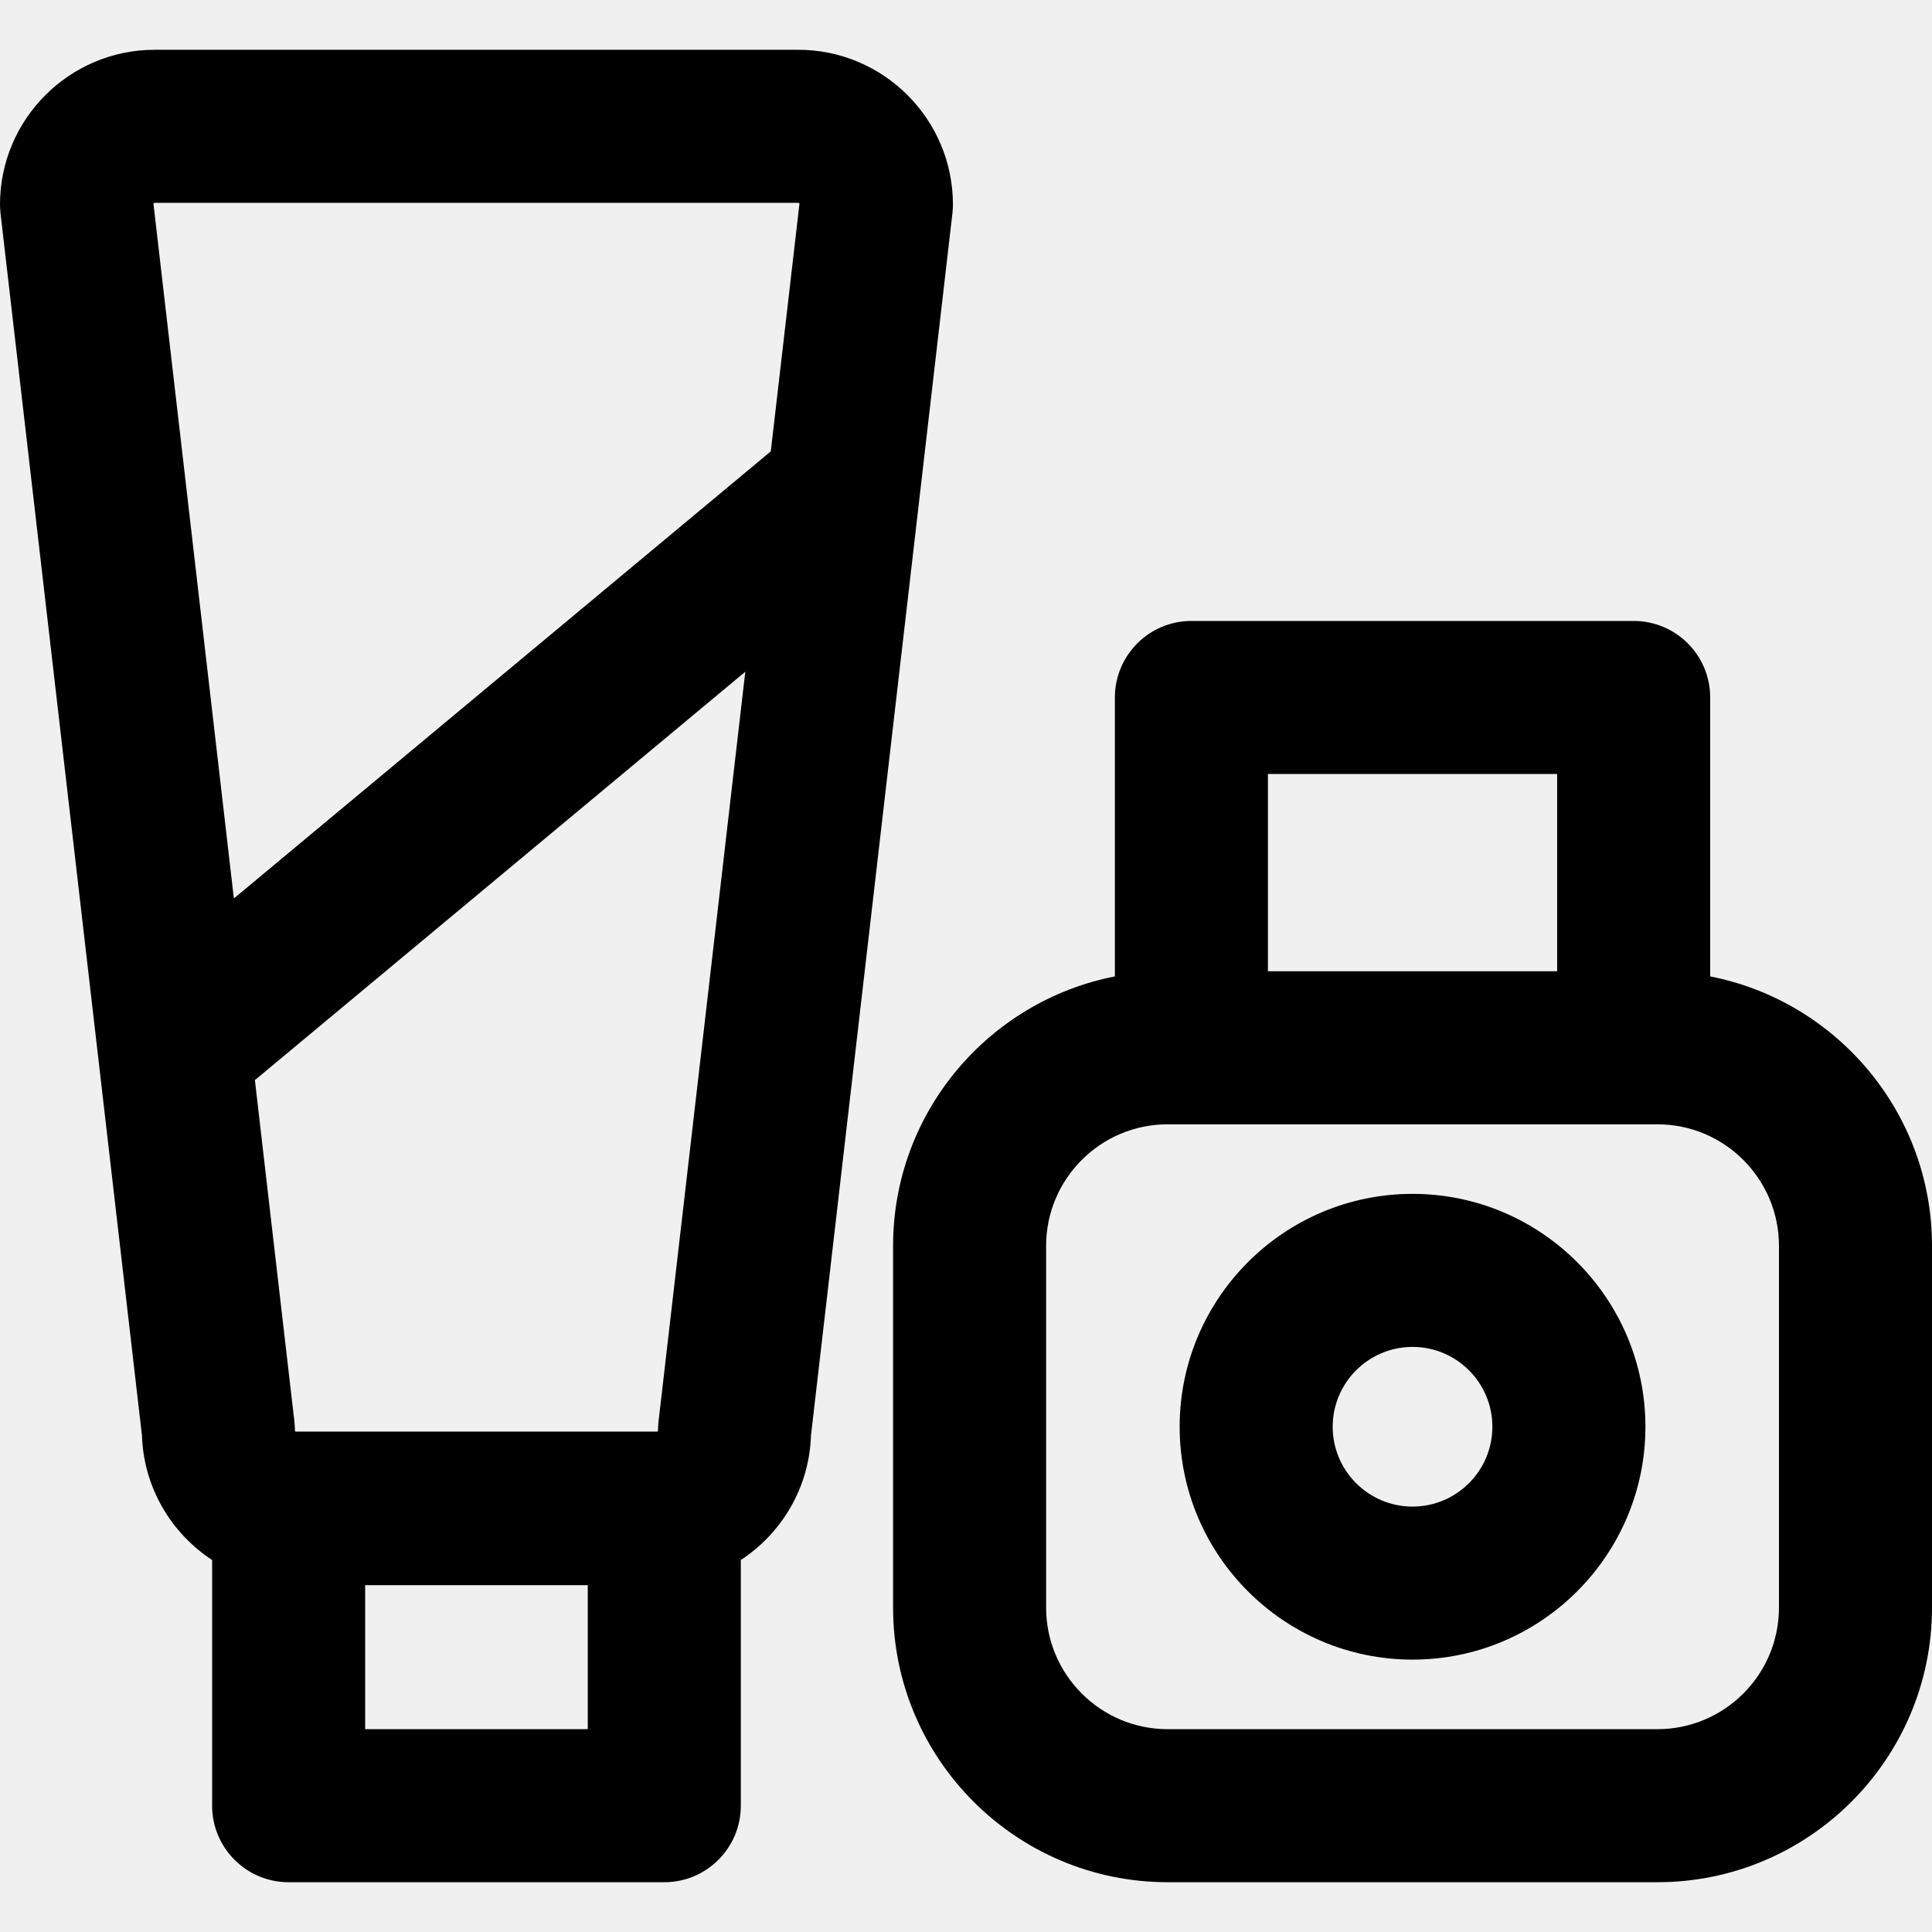
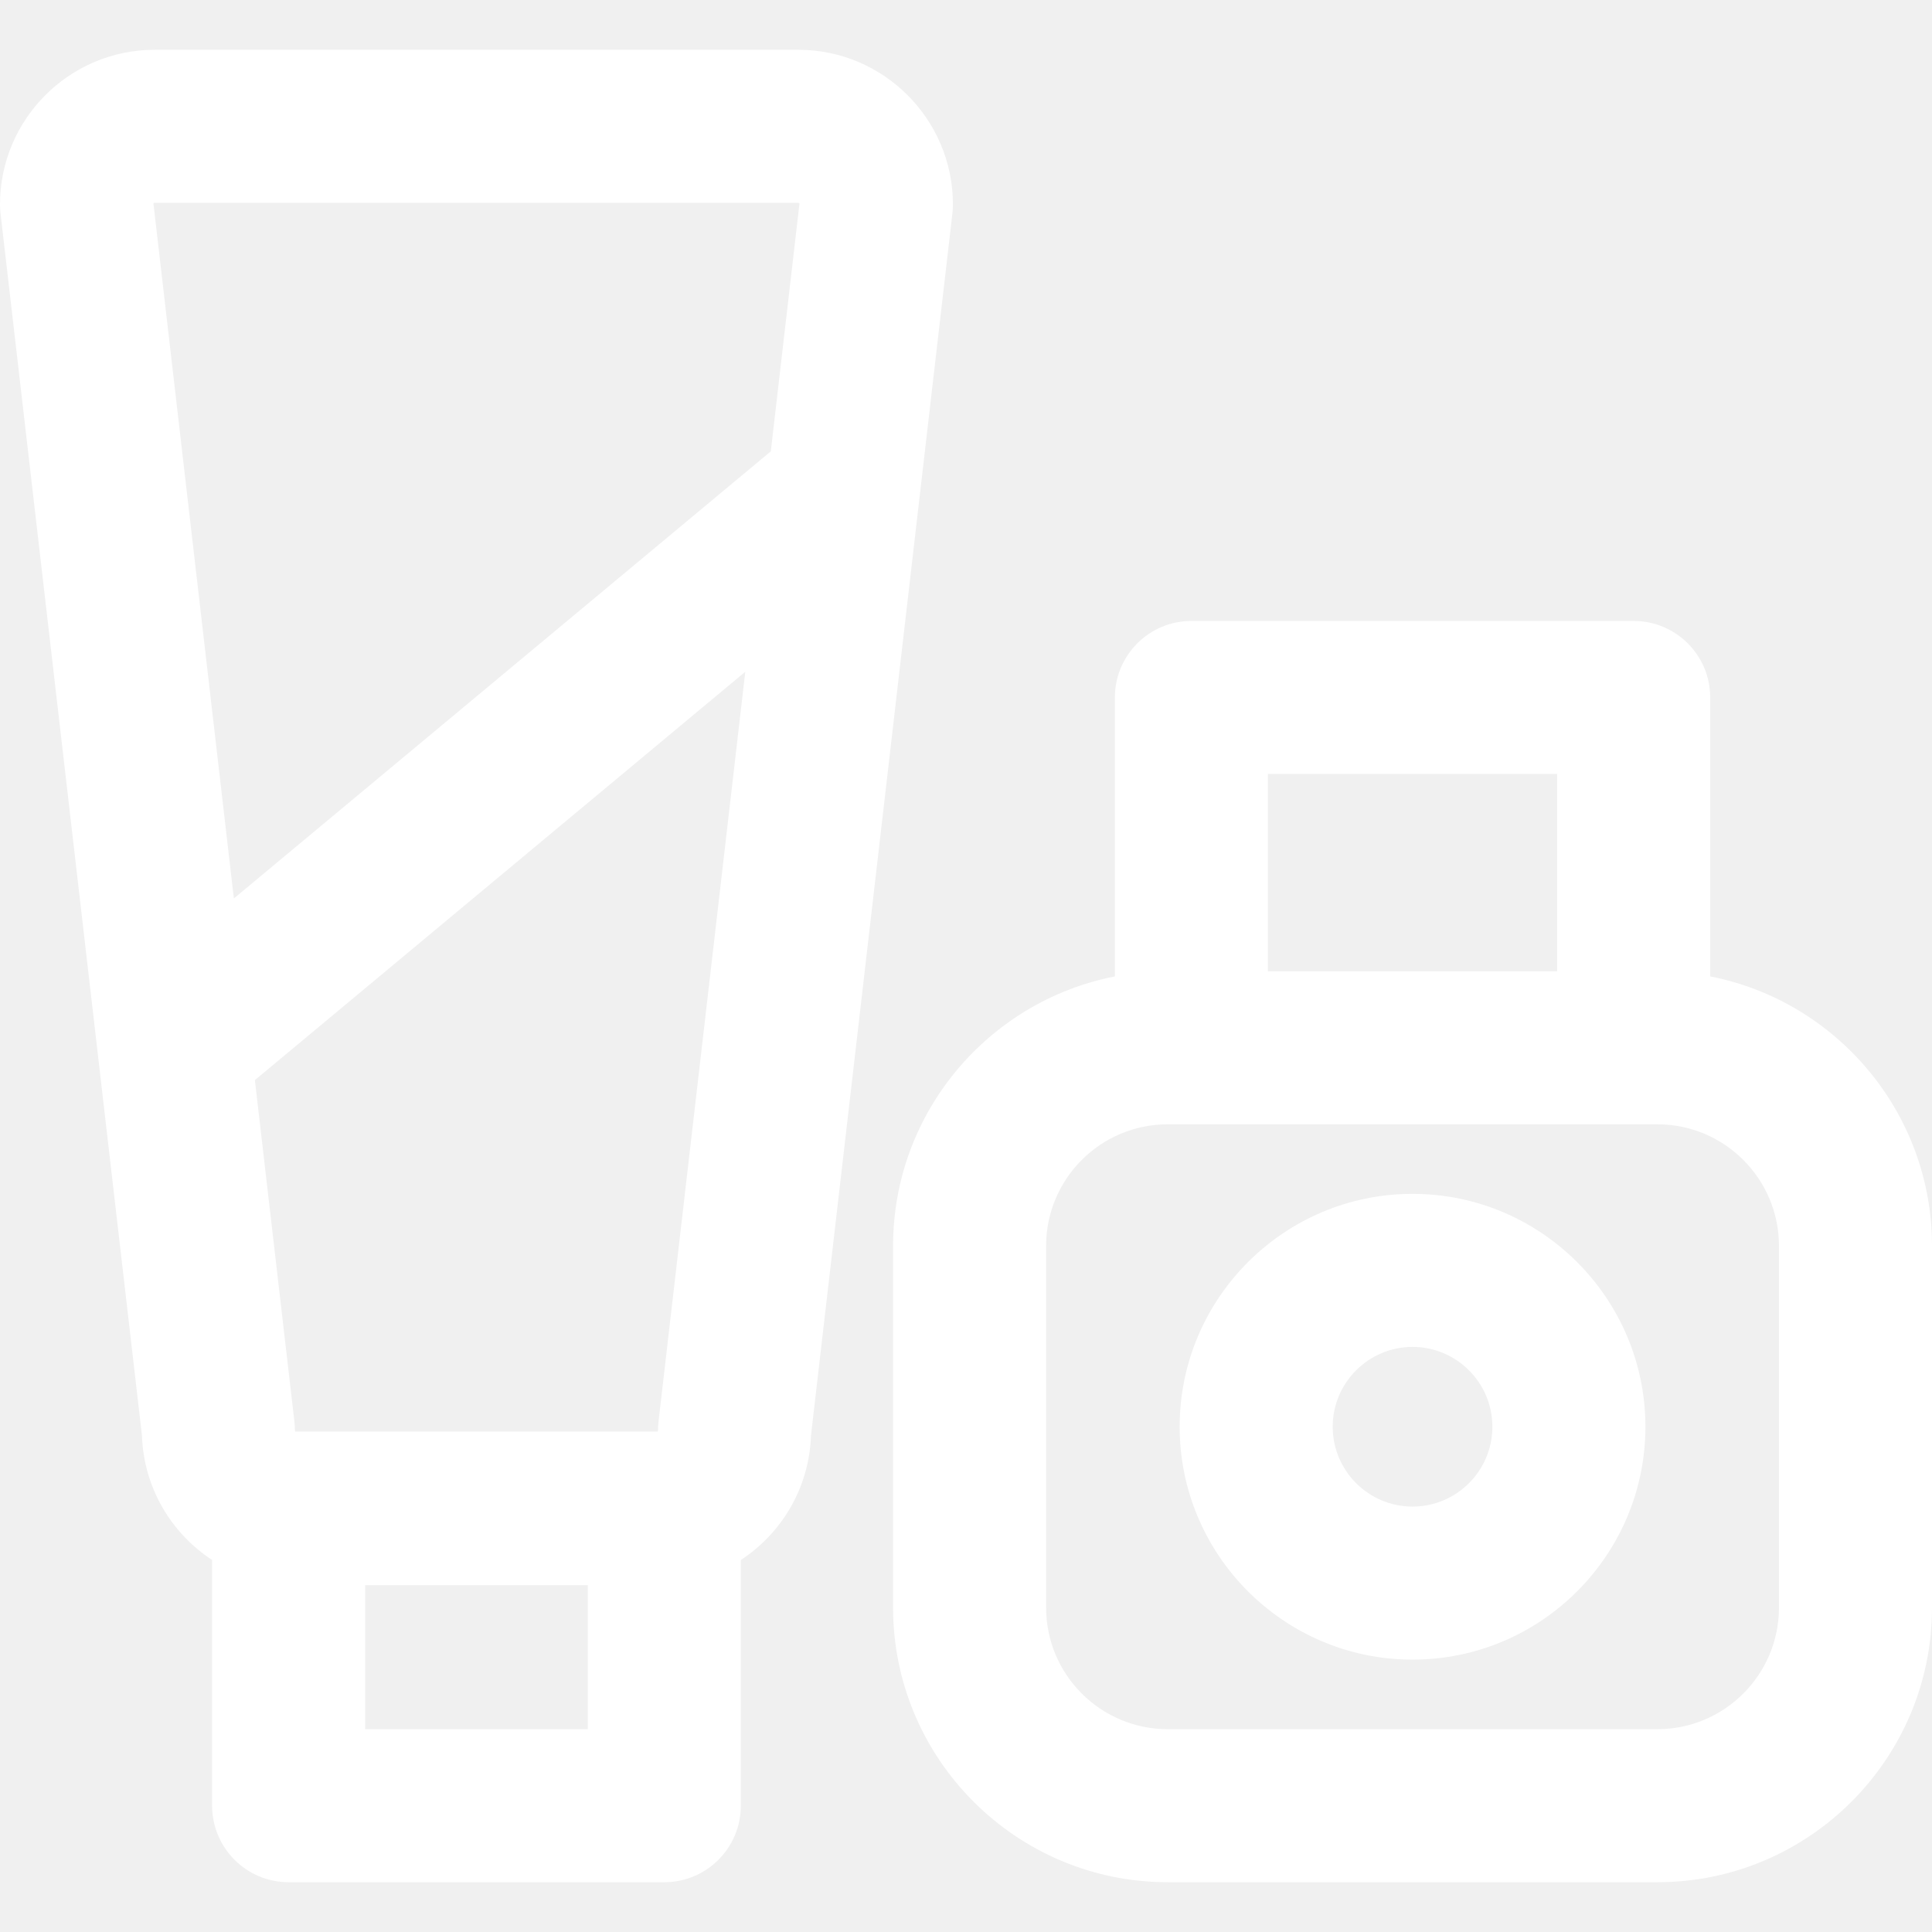
- <svg xmlns="http://www.w3.org/2000/svg" version="1.1" id="Layer_1" x="0px" y="0px" viewBox="0 0 512 512" style="enable-background:new 0 0 512 512;" xml:space="preserve">
+ <svg xmlns="http://www.w3.org/2000/svg" version="1.1" id="Layer_1" fill="white" x="0px" y="0px" viewBox="0 0 512 512" style="enable-background:new 0 0 512 512;" xml:space="preserve">
  <g>
    <g>
      <g>
        <path d="M252.534,54.19c0-22.605-18.392-40.997-40.997-40.997H40.996C18.391,13.193,0,31.585,0,54.19     c0,0.779,0.045,1.557,0.135,2.332l25.831,223.196c0,0.005,0.001,0.011,0.001,0.016L37.624,380.45     c0.453,13.785,7.748,25.87,18.589,32.964v65.114c0,11.199,9.08,20.279,20.279,20.279h99.554c11.199,0,20.279-9.079,20.279-20.279     v-65.111c10.842-7.094,18.139-19.178,18.59-32.967l37.487-323.928C252.49,55.748,252.534,54.969,252.534,54.19z M155.765,458.248     H96.769v-38.165h58.996V458.248z M174.512,376.755c-0.089,0.773-0.135,1.552-0.135,2.331c0,0.119-0.05,0.226-0.127,0.304H78.284     c-0.077-0.078-0.127-0.185-0.127-0.304c0-0.779-0.045-1.557-0.135-2.332L67.547,286.24L197.51,178.018L174.512,376.755z      M204.27,119.611L61.977,238.103L40.66,53.908c0.081-0.096,0.201-0.157,0.335-0.157h170.54c0.135,0,0.255,0.061,0.337,0.157     L204.27,119.611z" />
        <path d="M453.219,258.76v-73.923c0-11.199-9.079-20.279-20.279-20.279H315.734c-11.199,0-20.279,9.079-20.279,20.279v73.923     c-33.453,6.539-58.78,36.062-58.78,71.4v95.882c0,40.122,32.642,72.763,72.763,72.763h129.799     c40.122,0,72.763-32.642,72.763-72.763V330.16C512,294.822,486.672,265.299,453.219,258.76z M336.013,205.116h76.648v52.281     h-76.648V205.116z M439.237,458.248H309.438c-17.759,0-32.205-14.448-32.205-32.205V330.16c0-17.757,14.448-32.205,32.205-32.205     h6.296H432.94h6.296c17.759,0,32.205,14.448,32.205,32.205v95.882h0.001C471.442,443.801,456.995,458.248,439.237,458.248z" />
        <path d="M374.337,316.385c-34.031,0-61.715,27.686-61.715,61.716c0,34.031,27.686,61.716,61.715,61.716     c34.03,0,61.716-27.686,61.716-61.716C436.053,344.071,408.367,316.385,374.337,316.385z M374.337,399.261     c-11.667,0-21.158-9.492-21.158-21.159s9.492-21.159,21.158-21.159c11.667,0,21.159,9.492,21.159,21.159     S386.004,399.261,374.337,399.261z" />
      </g>
    </g>
  </g>
  <g>
</g>
  <g>
</g>
  <g>
</g>
  <g>
</g>
  <g>
</g>
  <g>
</g>
  <g>
</g>
  <g>
</g>
  <g>
</g>
  <g>
</g>
  <g>
</g>
  <g>
</g>
  <g>
</g>
  <g>
</g>
  <g>
</g>
</svg>
